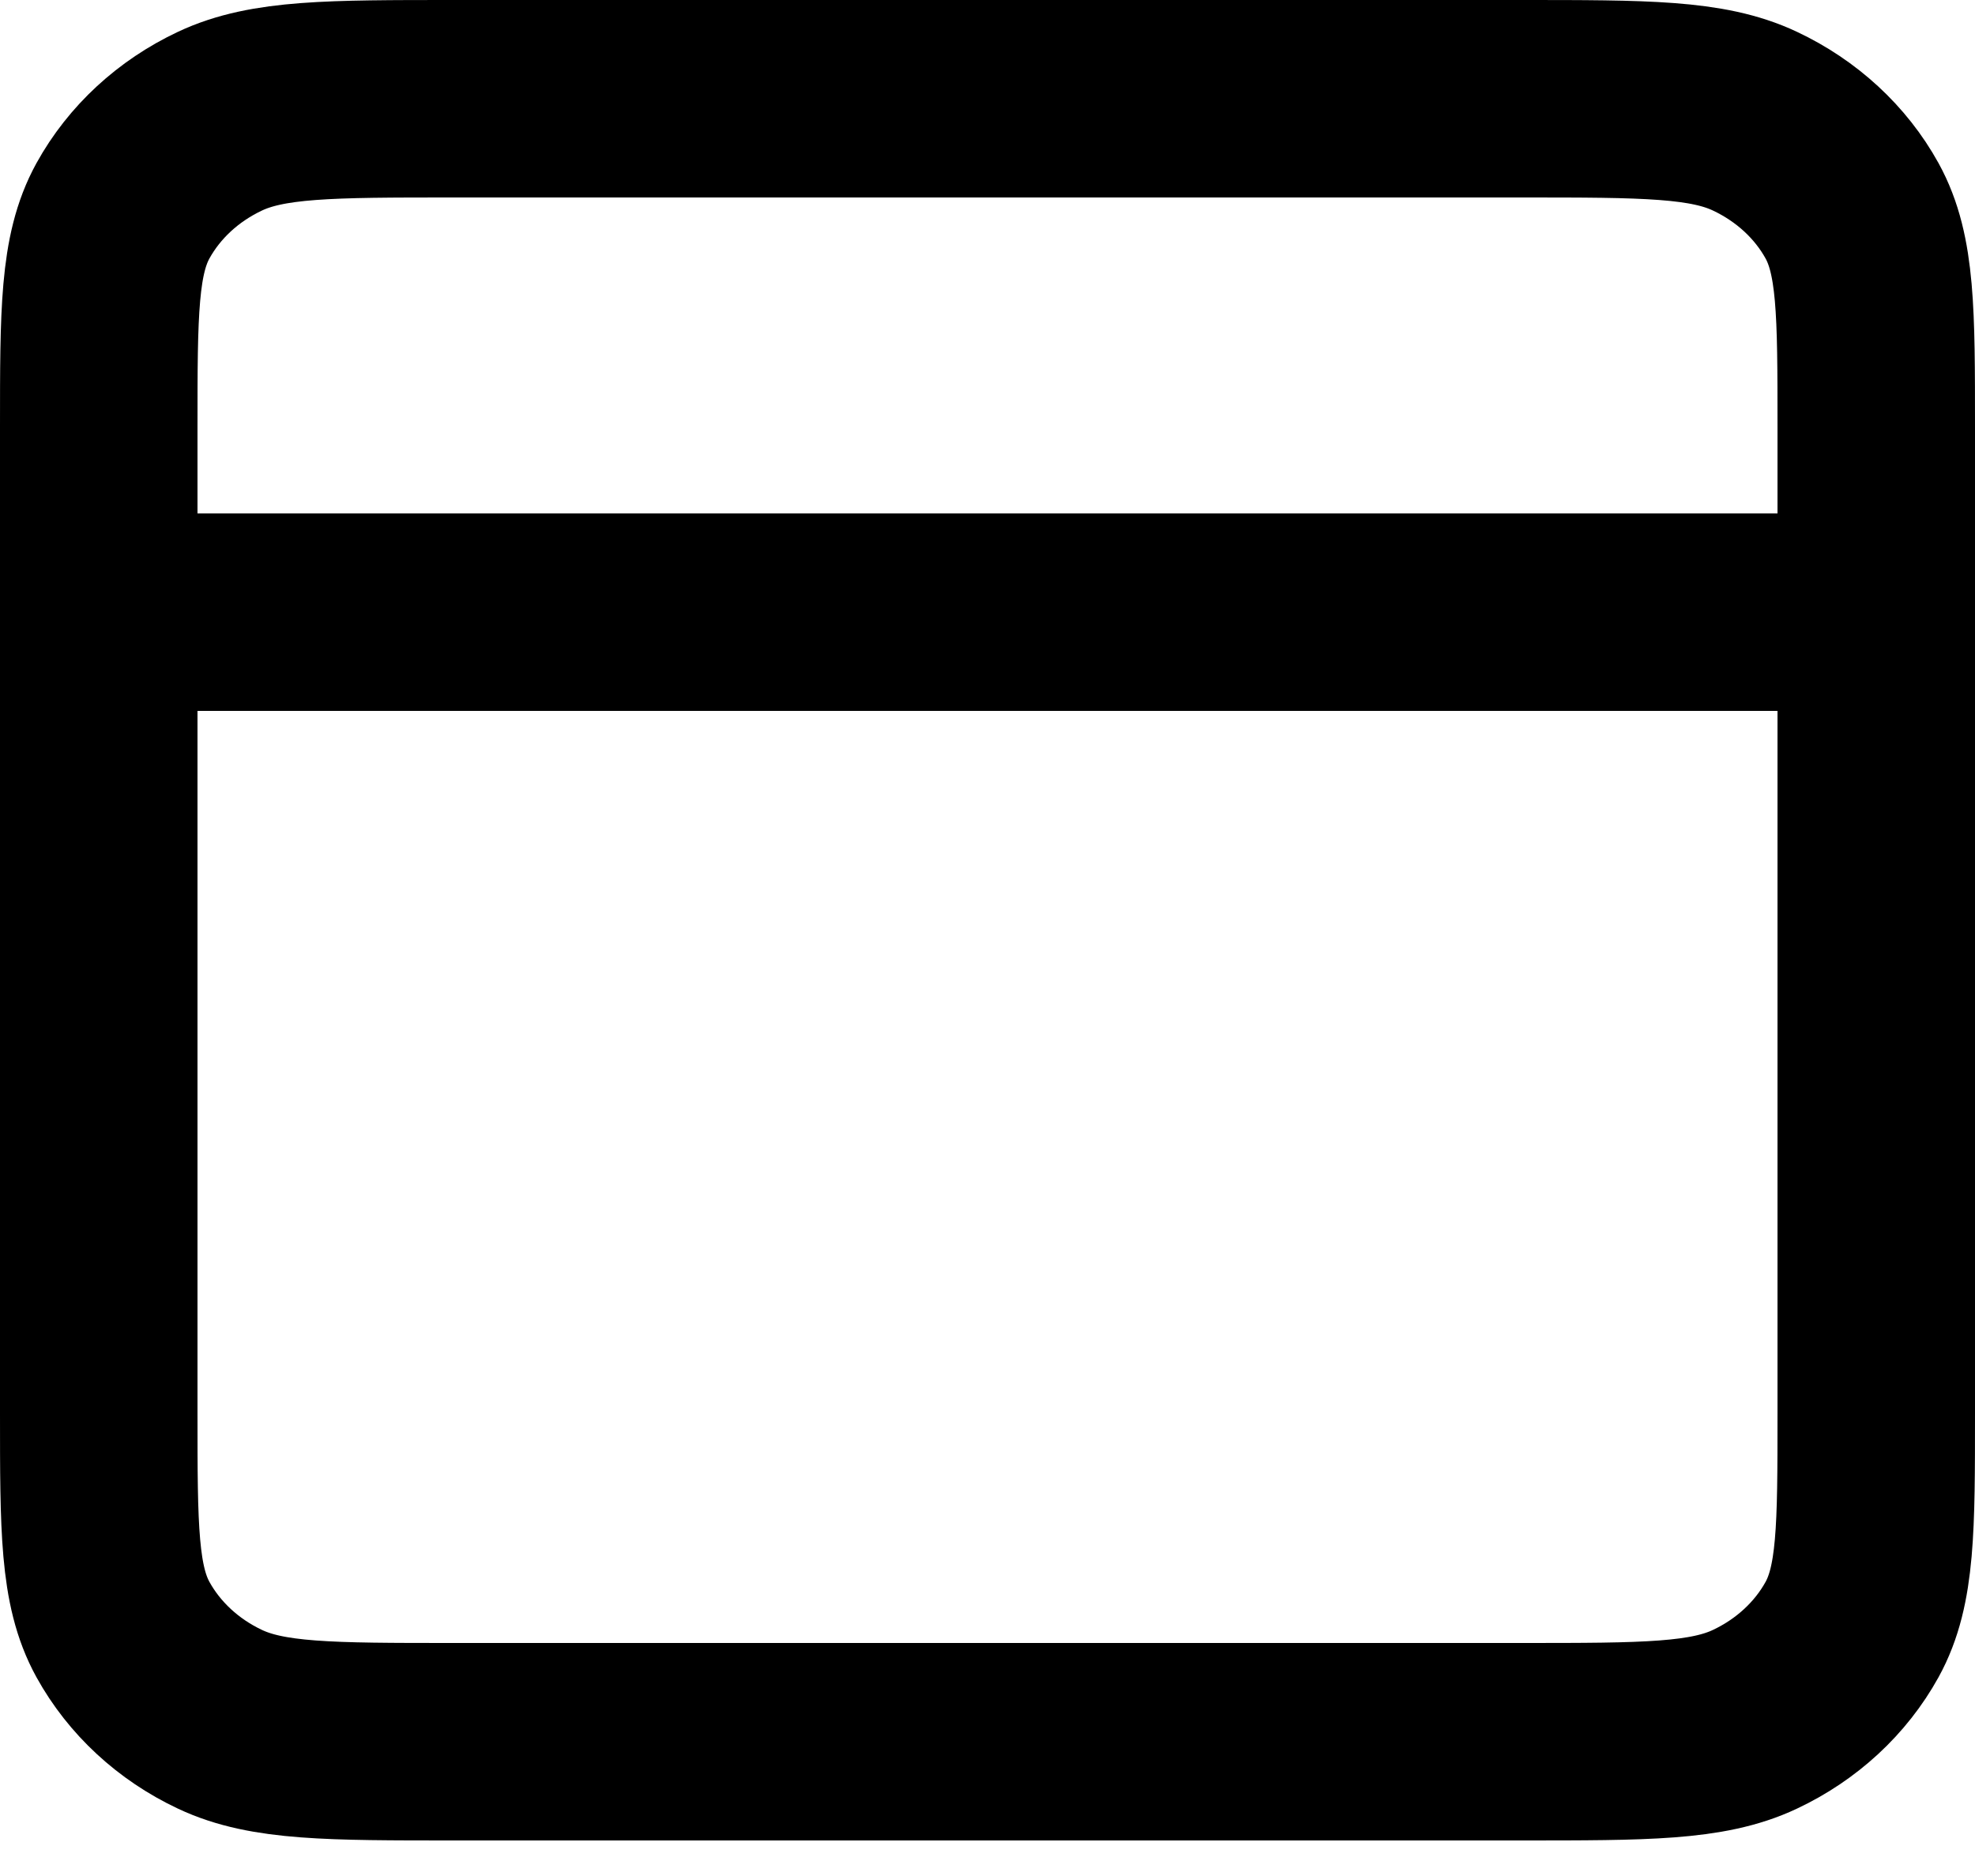
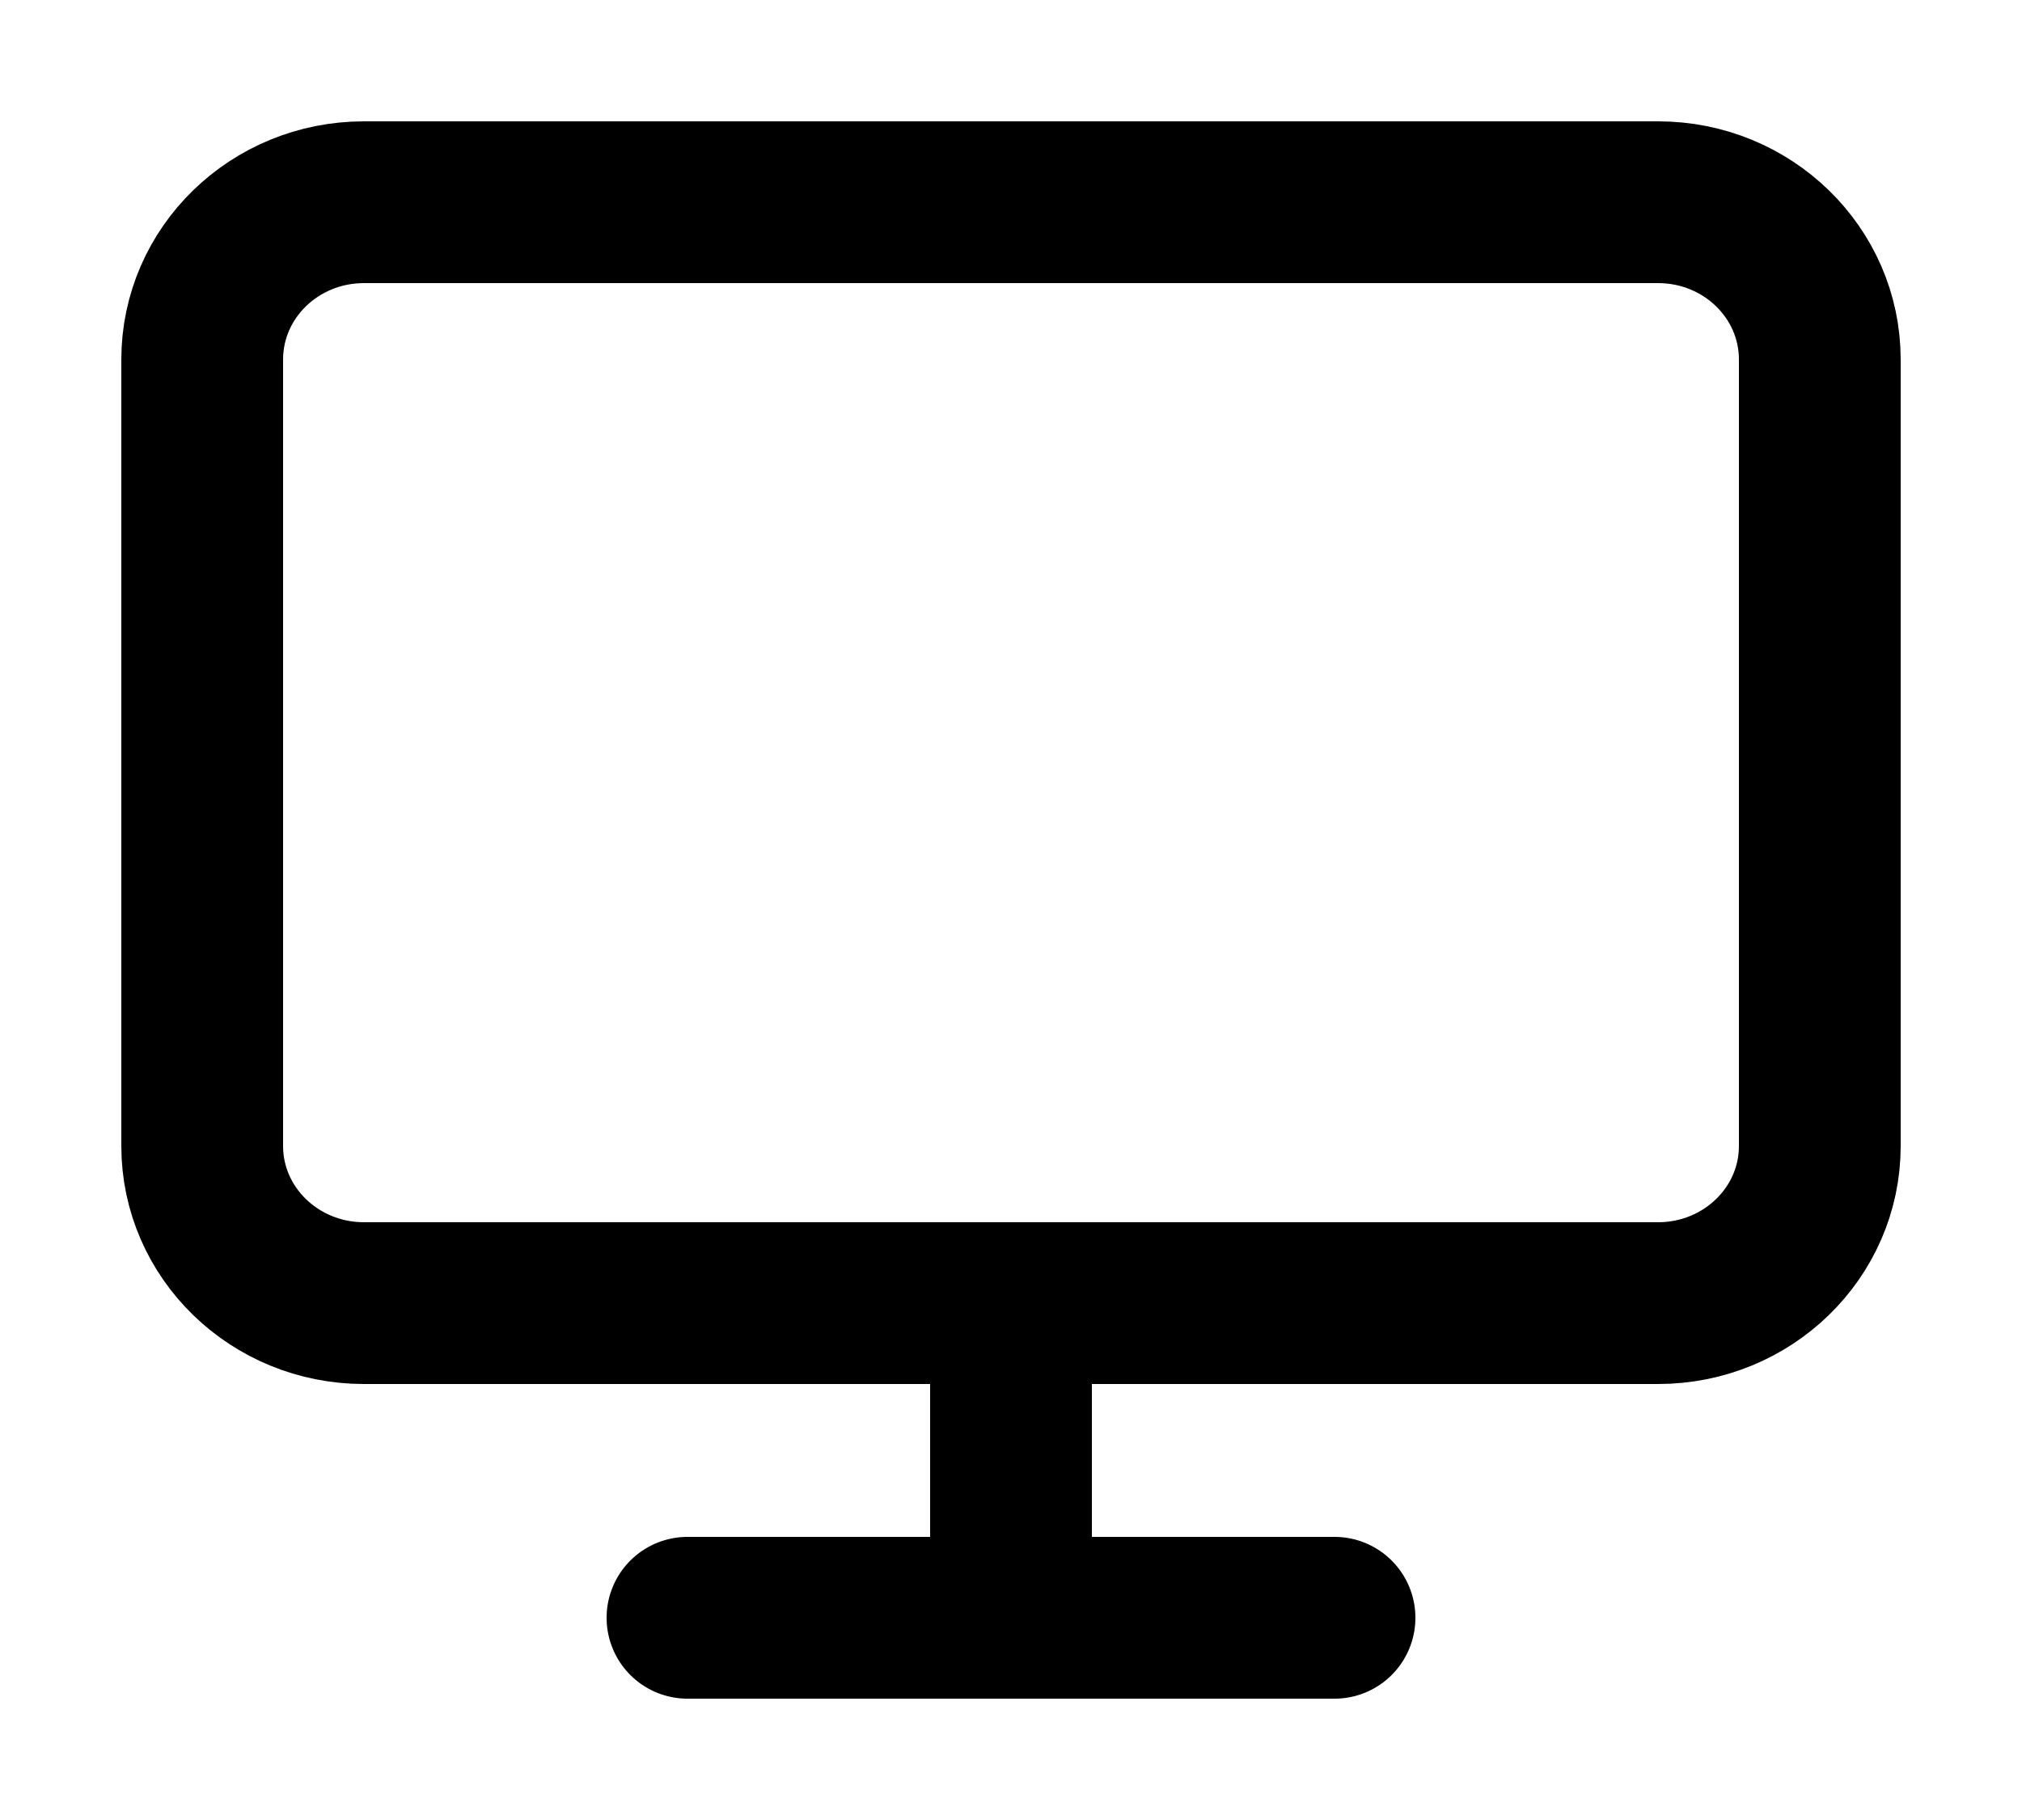
- <svg xmlns="http://www.w3.org/2000/svg" width="20" height="19" viewBox="0 0 20 19" fill="none">
-   <path d="M1 6.2H19M1 6.2V14.312C1 15.477 1 16.059 1.245 16.504C1.461 16.895 1.805 17.214 2.228 17.413C2.709 17.64 3.339 17.64 4.597 17.64H15.403C16.661 17.64 17.29 17.64 17.771 17.413C18.194 17.214 18.539 16.895 18.755 16.504C19 16.059 19 15.478 19 14.315V6.2M1 6.2V4.328C1 3.163 1 2.58 1.245 2.135C1.461 1.744 1.805 1.426 2.228 1.227C2.71 1 3.34 1 4.6 1H15.4C16.66 1 17.29 1 17.771 1.227C18.194 1.426 18.539 1.744 18.755 2.135C19 2.58 19 3.162 19 4.325V6.2" stroke="currentColor" stroke-width="2" stroke-linecap="round" stroke-linejoin="round" />
+ <svg xmlns="http://www.w3.org/2000/svg" width="10" height="9" viewBox="0 0 10 9" fill="none">
+   <path d="M3.4 8H6.6M5 6.444V8M1.8 1H8.2C8.642 1 9 1.348 9 1.778V5.667C9 6.096 8.642 6.444 8.2 6.444H1.8C1.358 6.444 1 6.096 1 5.667V1.778C1 1.348 1.358 1 1.8 1Z" stroke="currentColor" stroke-width="0.8" stroke-linecap="round" stroke-linejoin="round" />
</svg>
